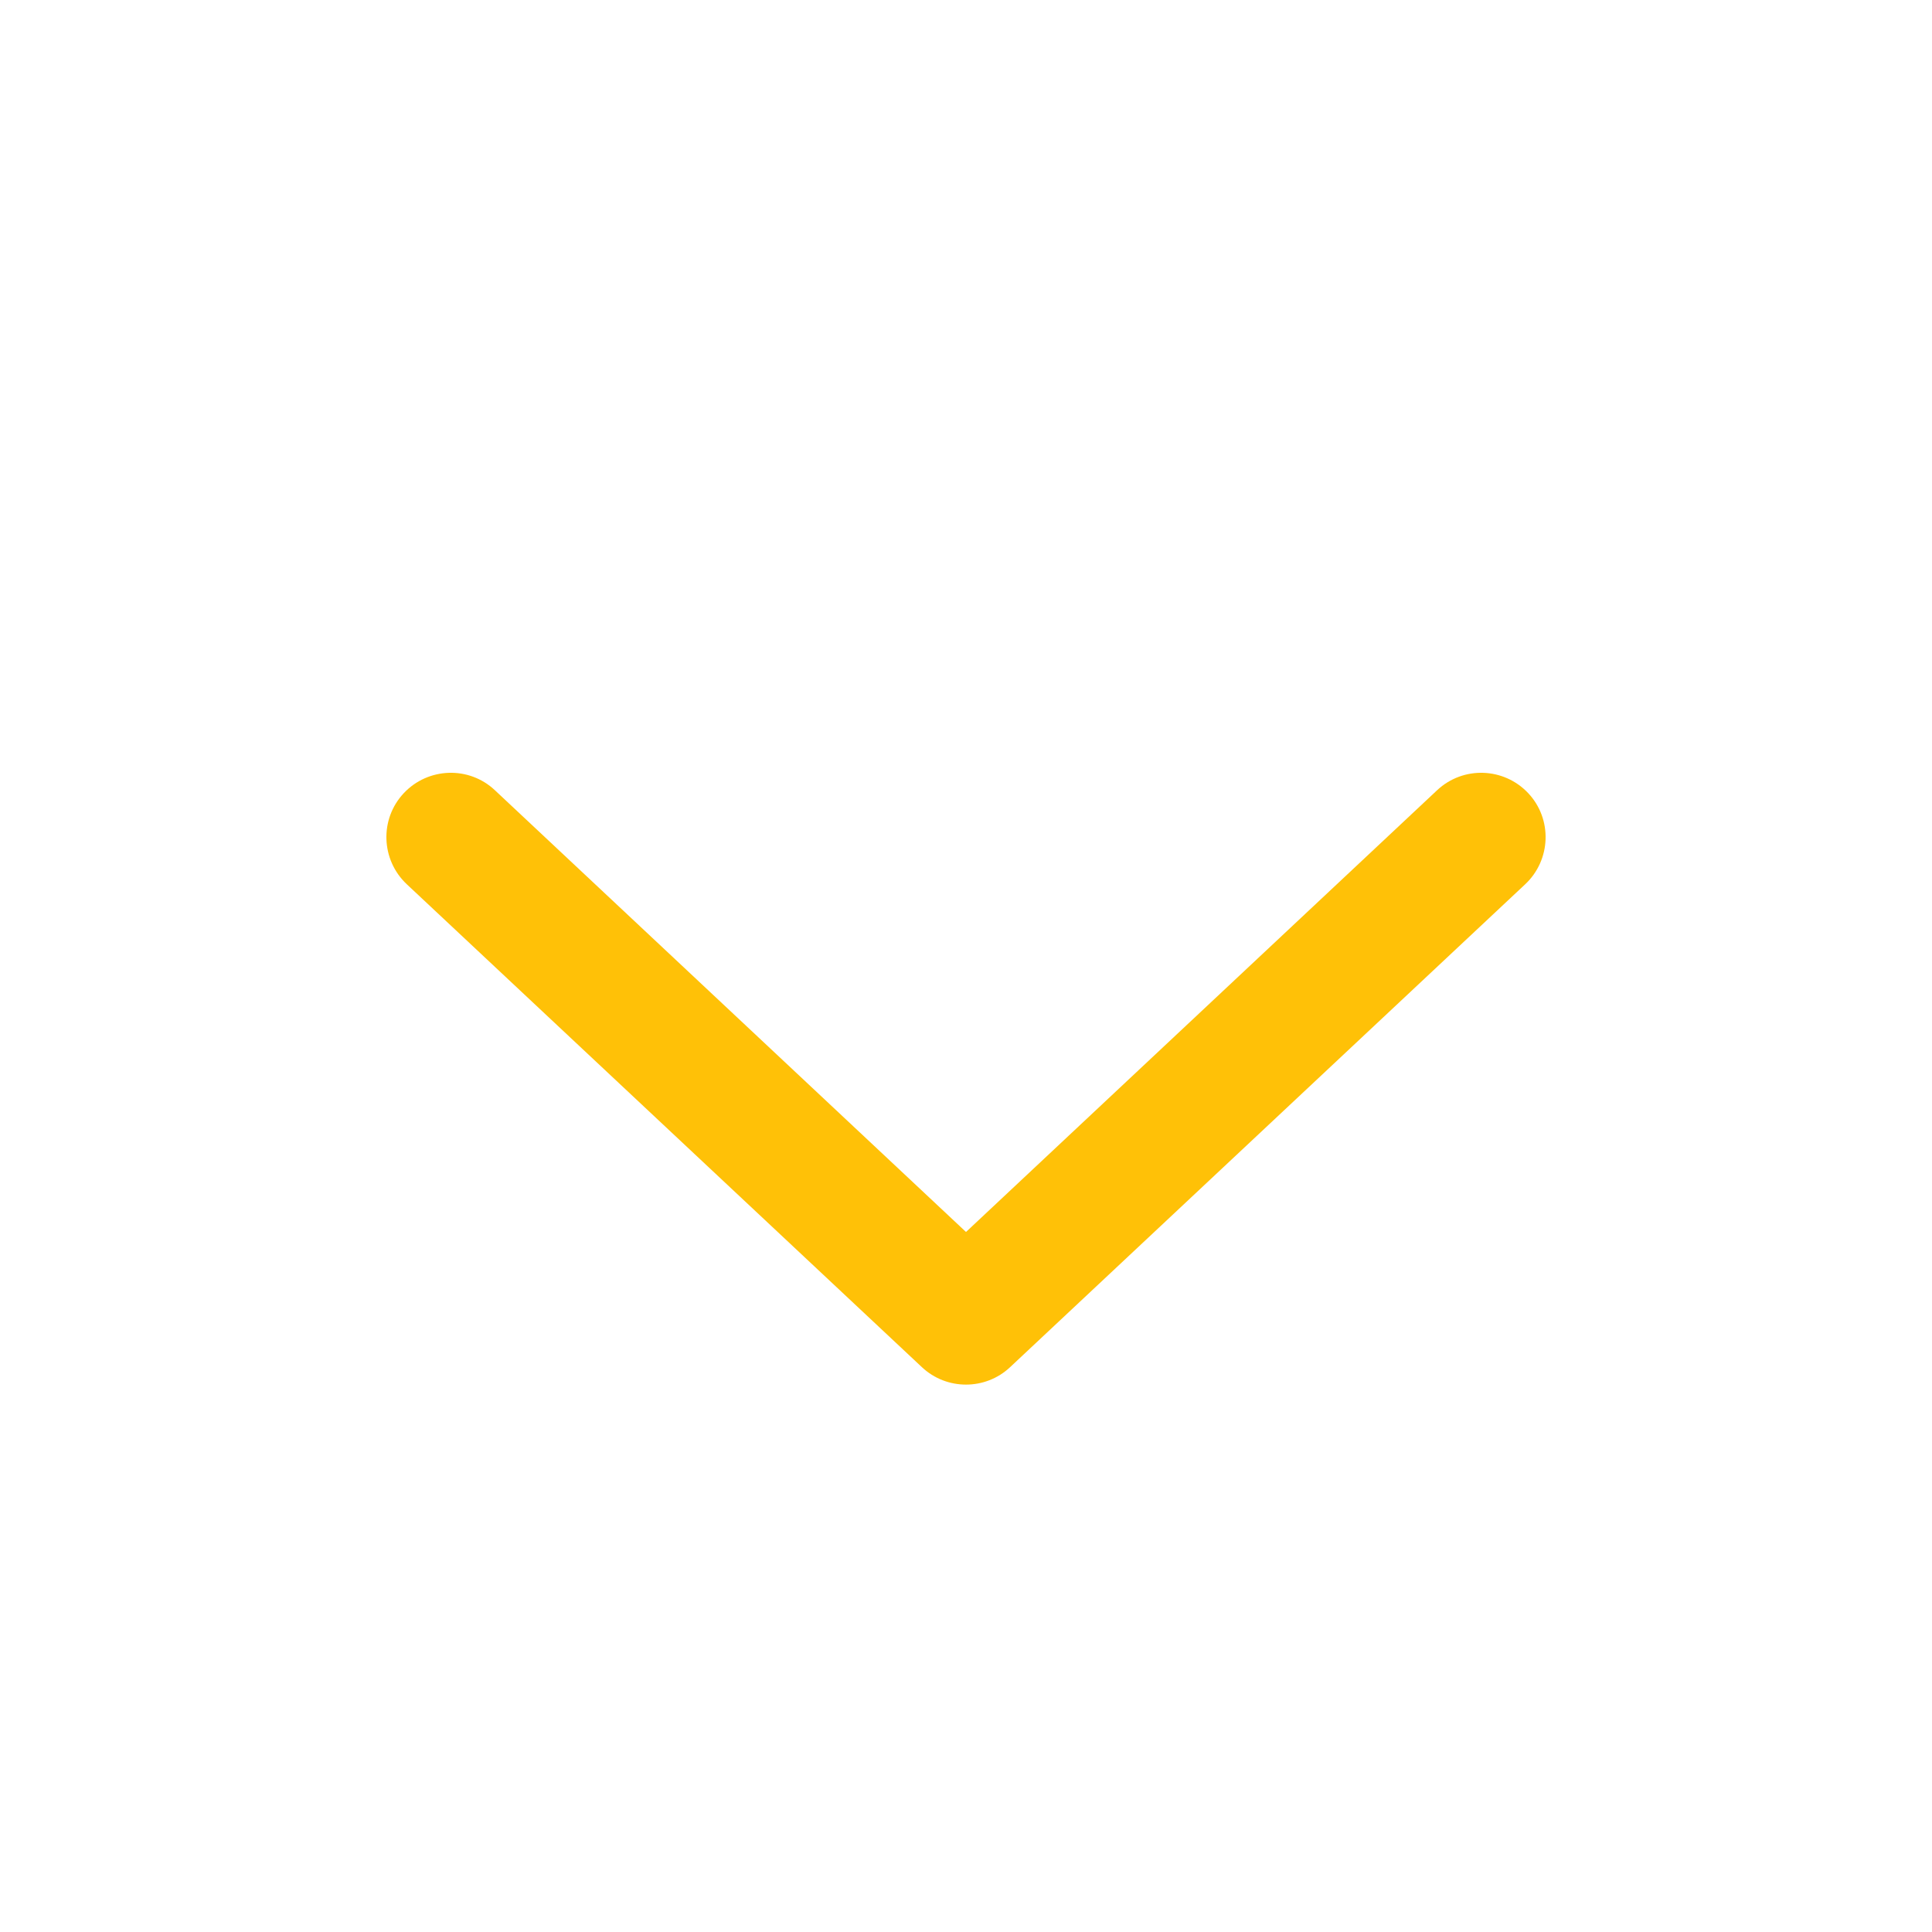
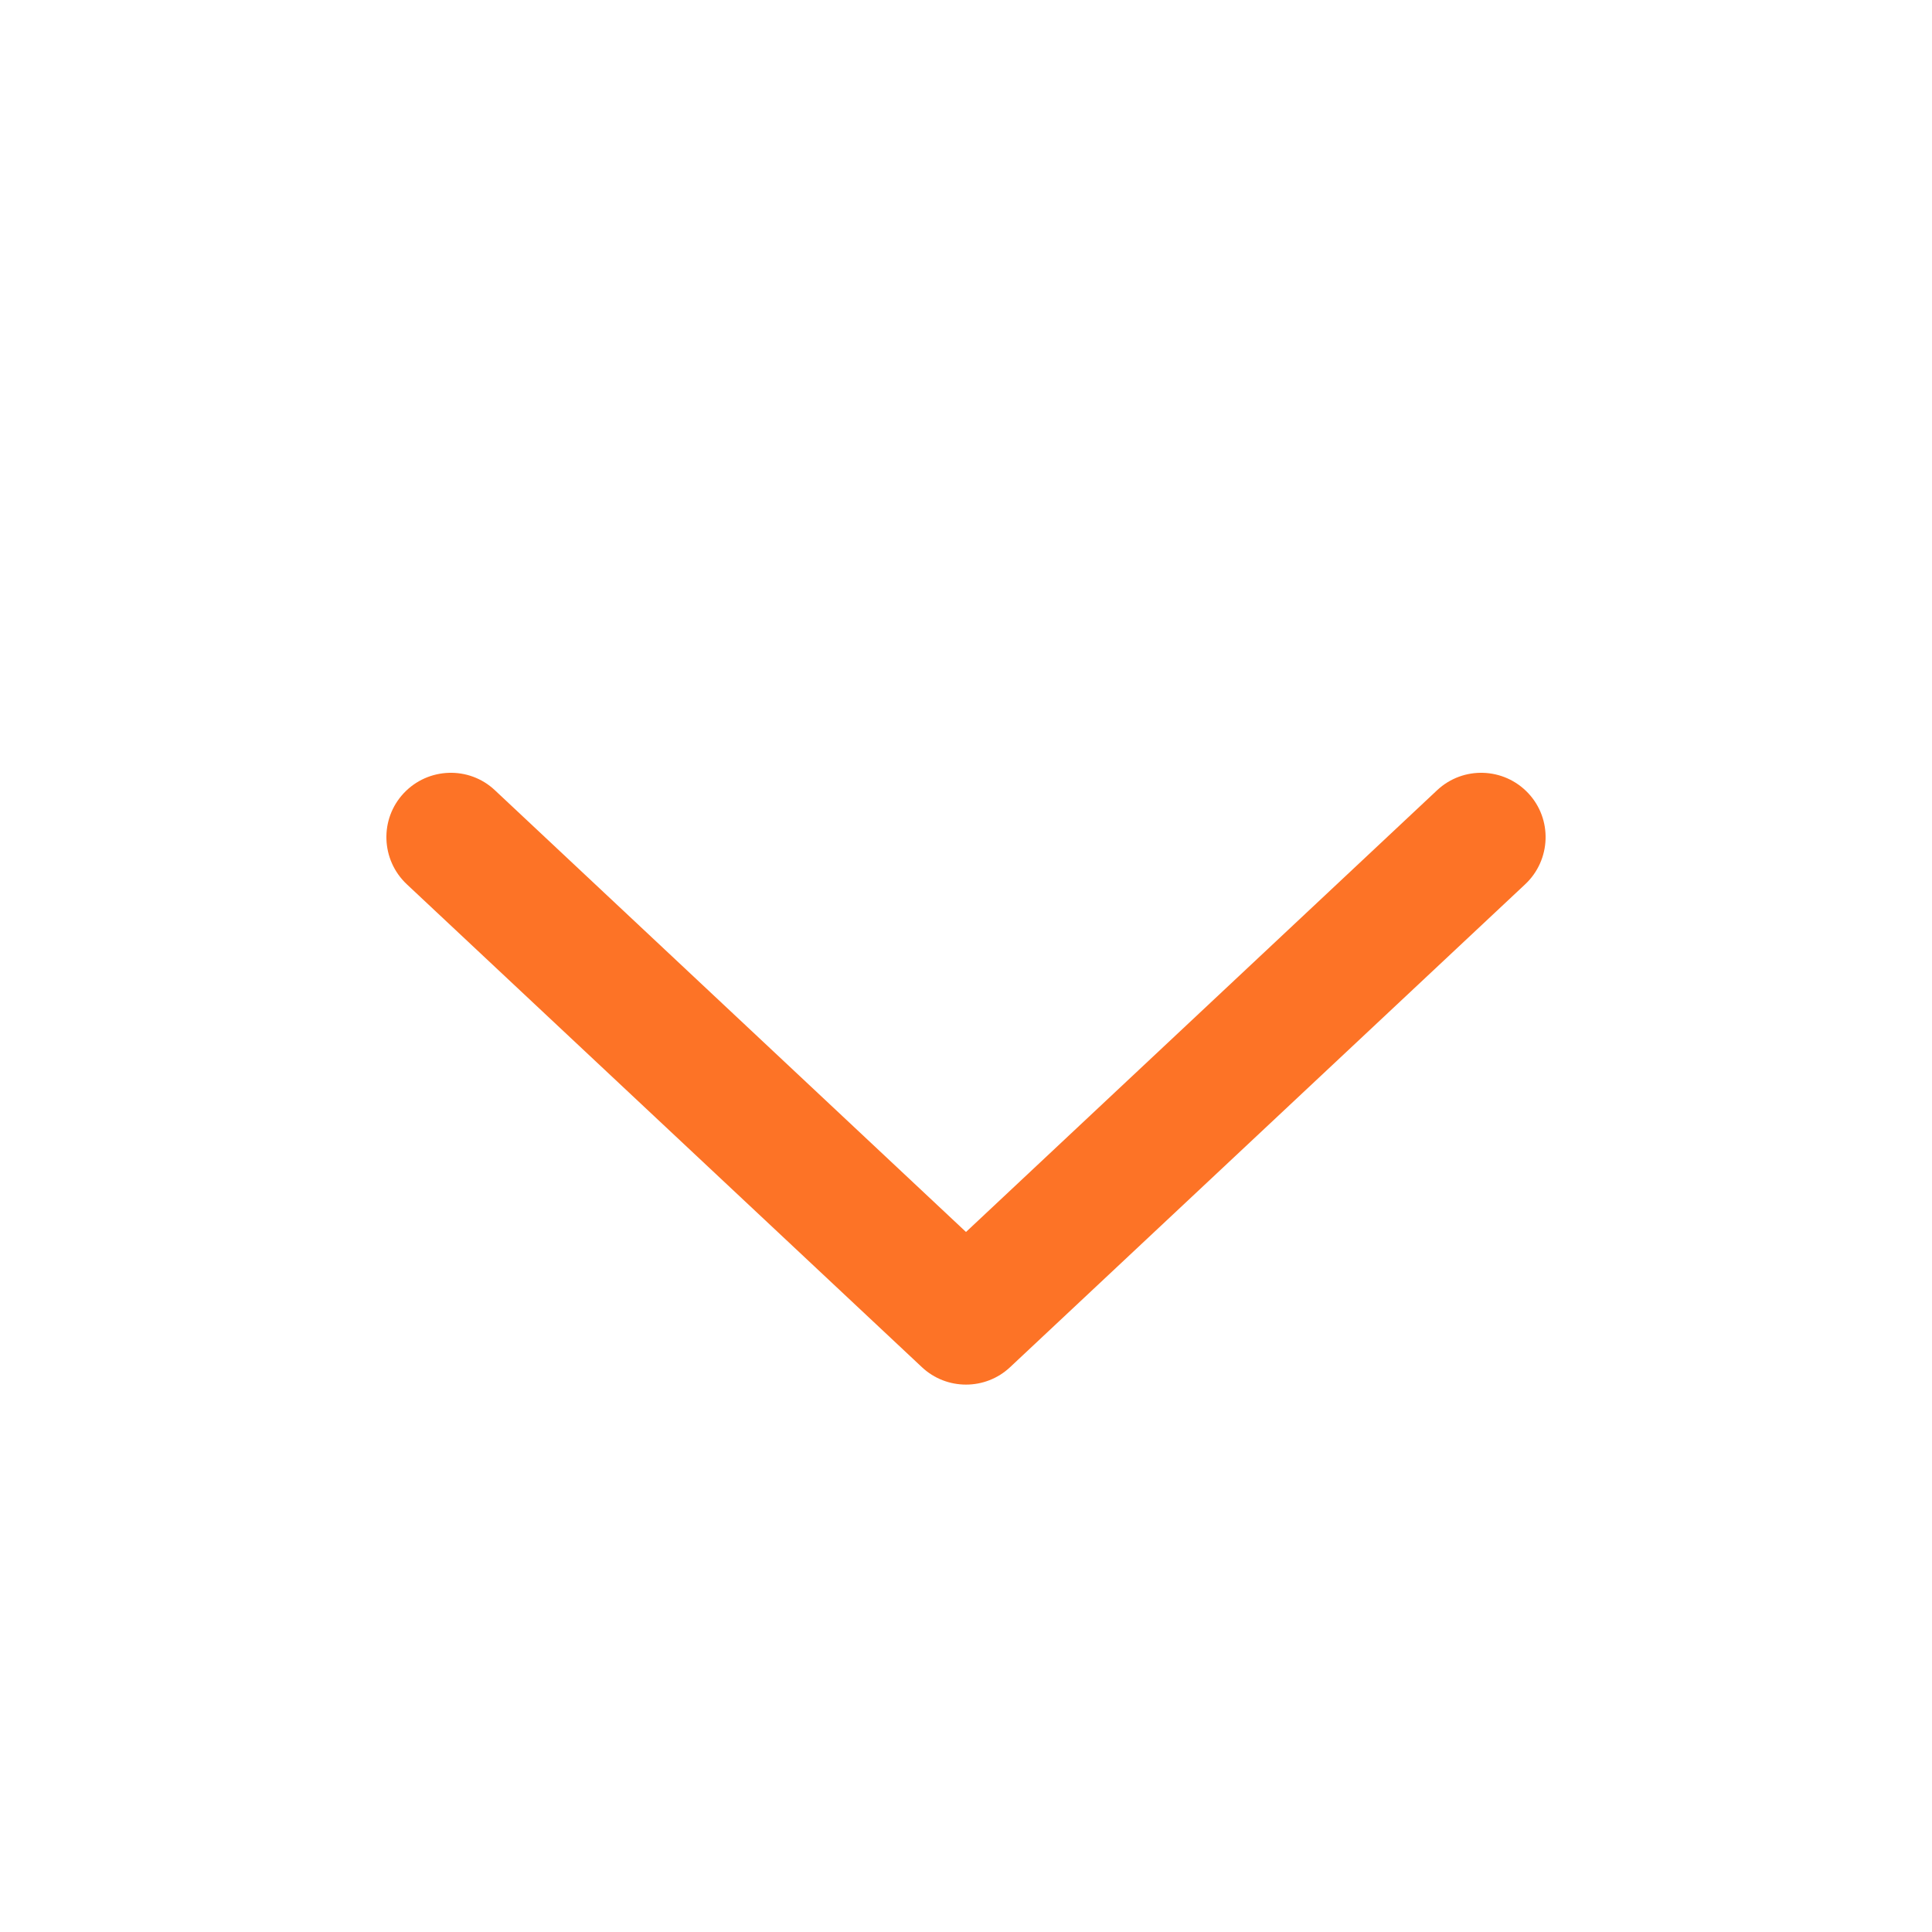
<svg xmlns="http://www.w3.org/2000/svg" width="20" height="20" viewBox="0 0 15 15" fill="none">
-   <path d="M3.135 6.158C3.324 5.957 3.641 5.946 3.842 6.135L7.5 9.565L11.158 6.135C11.36 5.946 11.676 5.957 11.865 6.158C12.054 6.359 12.043 6.676 11.842 6.865L7.842 10.615C7.65 10.795 7.35 10.795 7.158 10.615L3.158 6.865C2.957 6.676 2.946 6.359 3.135 6.158Z" fill="#ffc107" fill-rule="evenodd" clip-rule="evenodd" />
+   <path d="M3.135 6.158C3.324 5.957 3.641 5.946 3.842 6.135L7.5 9.565L11.158 6.135C11.36 5.946 11.676 5.957 11.865 6.158C12.054 6.359 12.043 6.676 11.842 6.865L7.842 10.615C7.65 10.795 7.35 10.795 7.158 10.615L3.158 6.865C2.957 6.676 2.946 6.359 3.135 6.158Z" fill="#fd7326" fill-rule="evenodd" clip-rule="evenodd" />
</svg>
